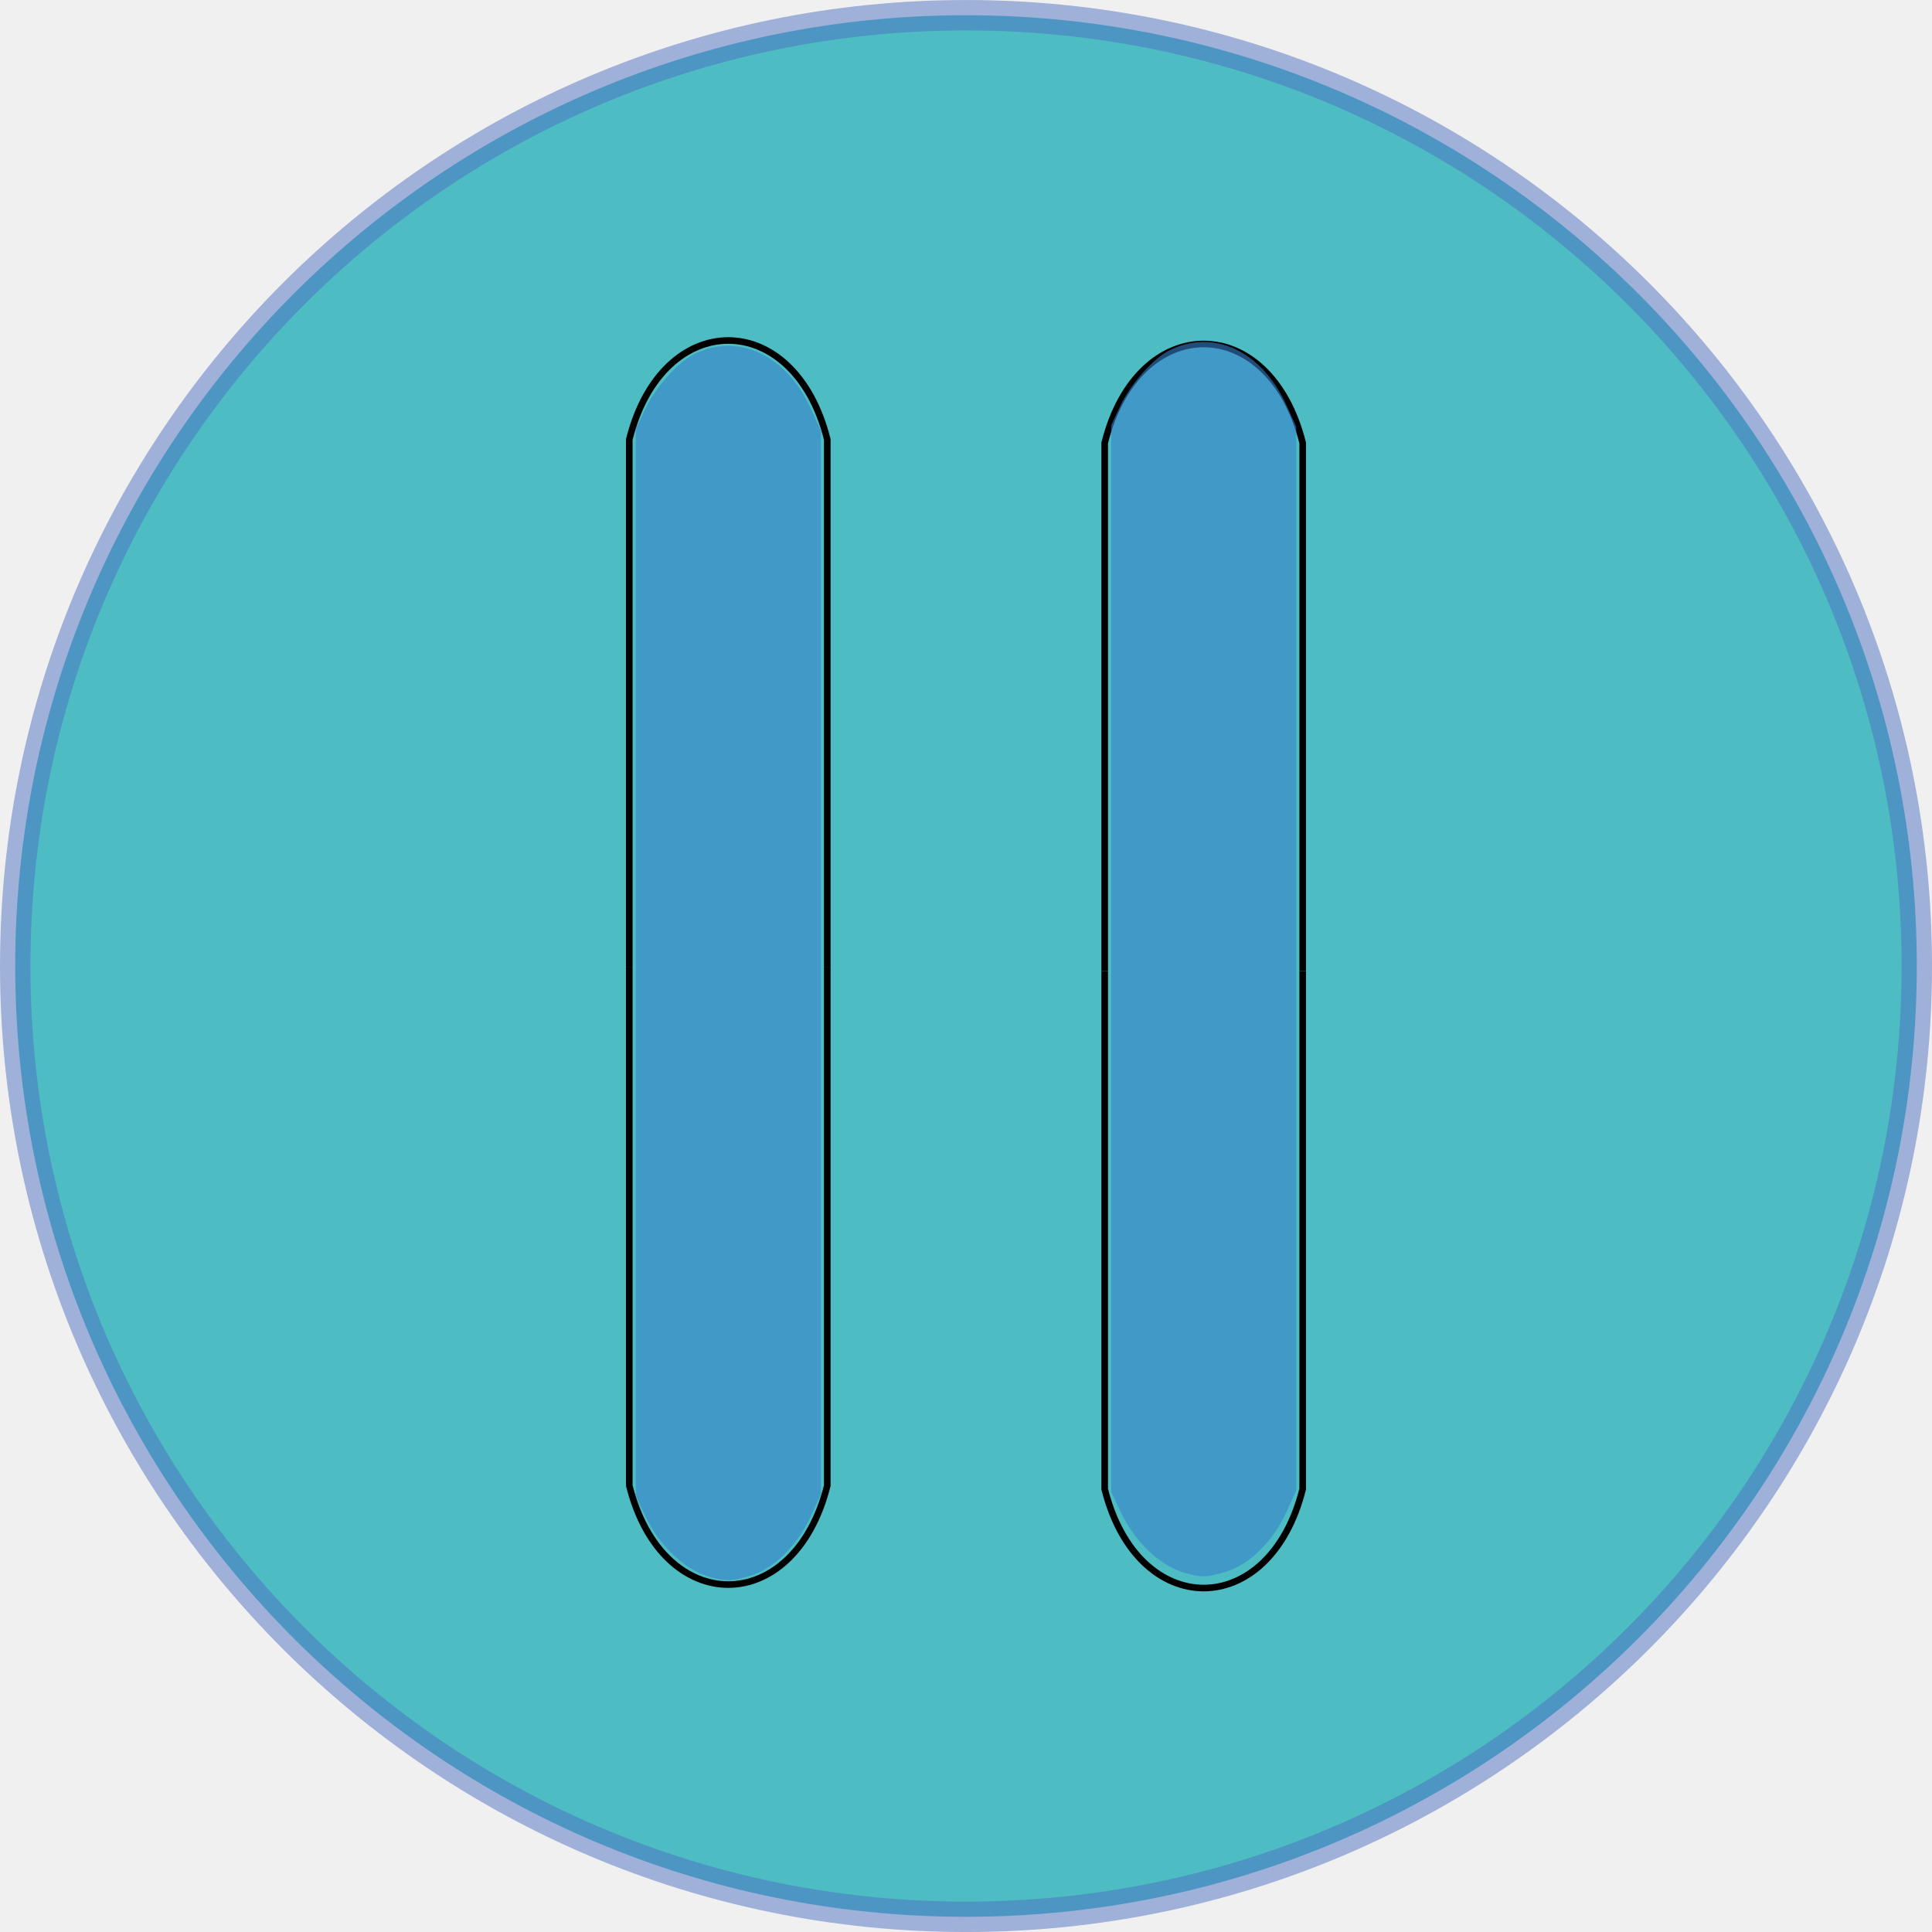
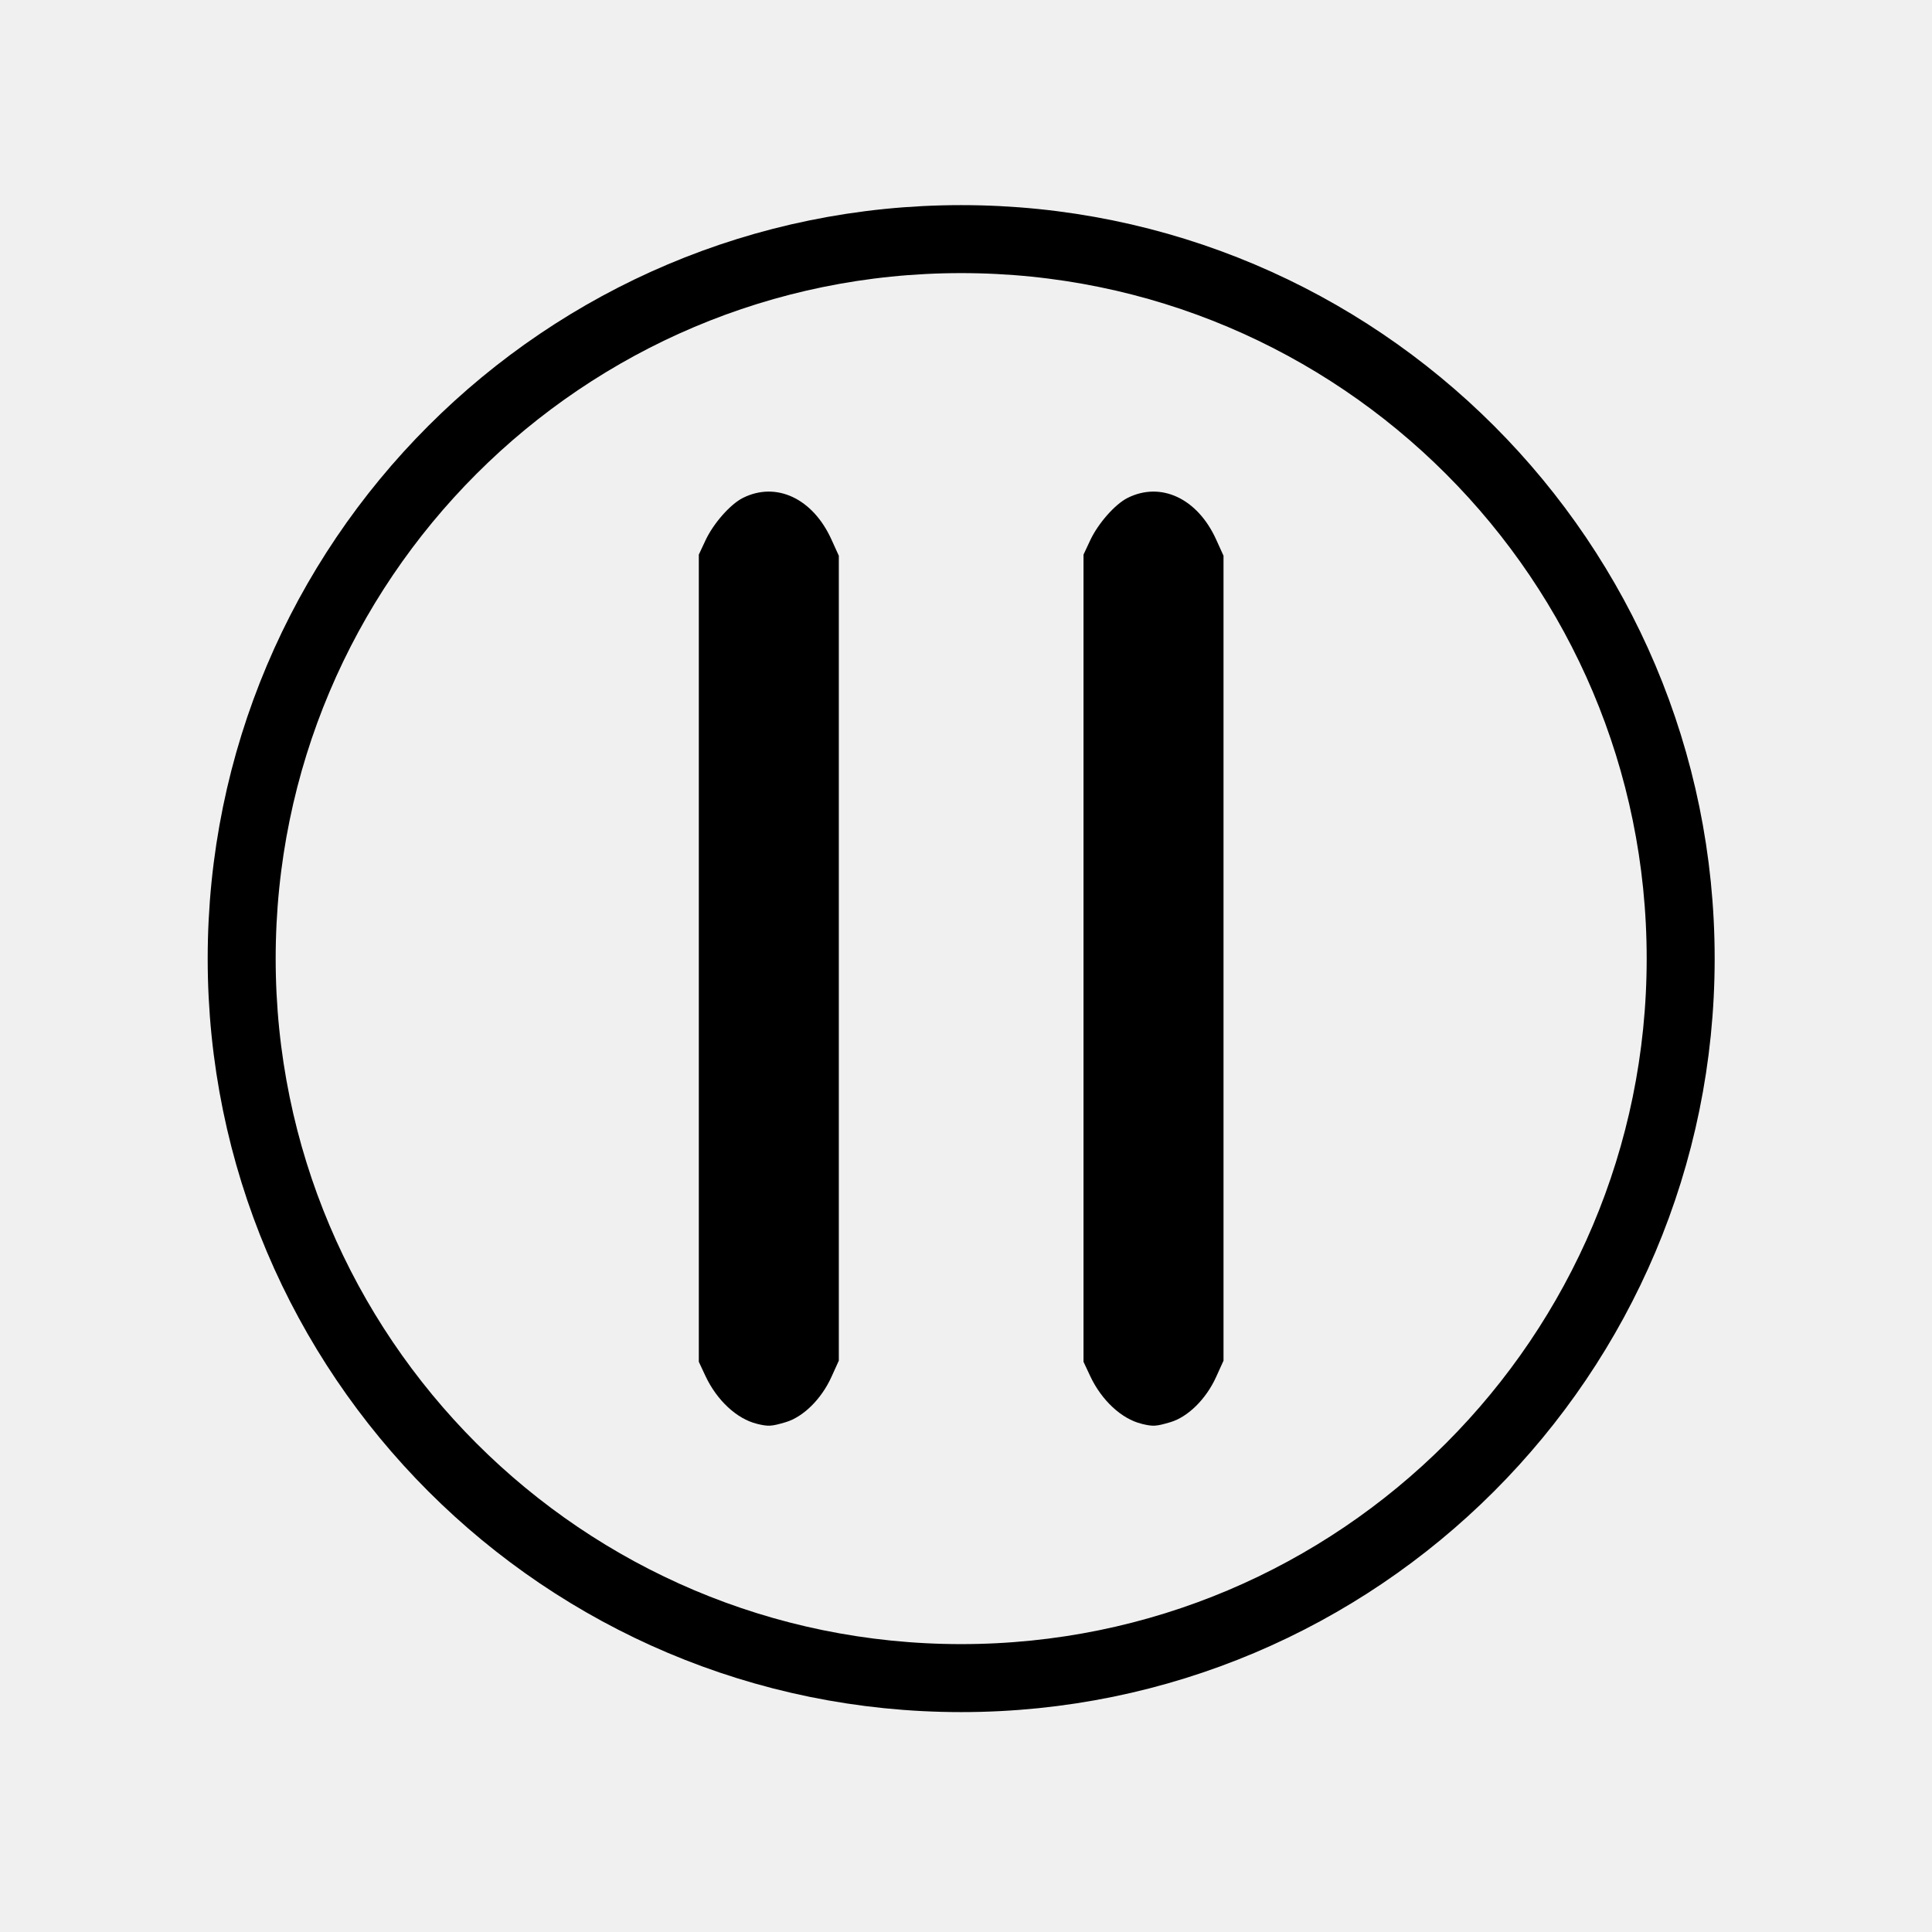
- <svg xmlns="http://www.w3.org/2000/svg" xmlns:ns1="http://www.openswatchbook.org/uri/2009/osb" width="32.258mm" height="32.258mm" viewBox="0 0 32.258 32.258" version="1.1" id="svg8">
+ <svg xmlns="http://www.w3.org/2000/svg" xmlns:ns1="http://www.openswatchbook.org/uri/2009/osb" width="33.25mm" height="33.25mm" viewBox="0 0 33.25 33.25" version="1.1" id="svg8">
  <defs id="defs2">
    <linearGradient id="linearGradient2314" ns1:paint="solid">
      <stop style="stop-color:#00bcc3;stop-opacity:1;" offset="0" id="stop2312" />
    </linearGradient>
  </defs>
-   <g id="layer1" transform="translate(-72.83684,-69.12169)">
+   <g id="layer1" transform="translate(-72.34084,-68.62569)">
    <g id="g2434">
-       <circle r="15.875" cy="85.251" cx="88.966" id="path819" style="opacity:1;fill:#4ebcc3;fill-opacity:1;fill-rule:nonzero;stroke:#4e6fc3;stroke-width:0.508;stroke-linecap:square;stroke-miterlimit:4;stroke-dasharray:none;stroke-opacity:0.495" />
-       <g transform="translate(-11.24622,-19.90125)" id="g2377">
-         <path style="fill:none;stroke:#000000;stroke-width:0.11px;stroke-linecap:butt;stroke-linejoin:miter;stroke-opacity:1" d="m 94.59,105.177 v -8.816 c 0.551,-2.204 2.755,-2.204 3.306,0 v 8.816" id="path825" />
-         <path id="path827" d="m 94.59,105.177 v 8.65 c 0.551,2.204 2.755,2.204 3.306,0 v -8.65" style="fill:none;stroke:#000000;stroke-width:0.11px;stroke-linecap:butt;stroke-linejoin:miter;stroke-opacity:1" />
-         <path style="opacity:1;fill:#4199c8;fill-opacity:1;fill-rule:nonzero;stroke:#999999;stroke-width:0.044;stroke-linecap:square;stroke-miterlimit:4;stroke-dasharray:none;stroke-opacity:0" d="m 95.979,115.365 c -0.44,-0.107 -0.882,-0.518 -1.132,-1.051 l -0.148,-0.316 v -8.905 -8.905 l 0.148,-0.316 c 0.175,-0.373 0.547,-0.795 0.823,-0.934 0.735,-0.369 1.544,0.009 1.955,0.916 l 0.163,0.359 v 8.88 8.88 l -0.163,0.359 c -0.221,0.488 -0.62,0.882 -1.009,0.998 -0.318,0.094 -0.381,0.098 -0.637,0.036 z" id="path829" />
-       </g>
-       <g id="g842" transform="matrix(0.4164871,0,0,0.4164871,84.66952,49.7931)">
-         <path id="path836" d="M 15.875,85.333 V 64.167 c 1.323,-5.292 6.615,-5.292 7.938,0 v 21.167" style="fill:none;stroke:#000000;stroke-width:0.265px;stroke-linecap:butt;stroke-linejoin:miter;stroke-opacity:1" />
-         <path style="fill:none;stroke:#000000;stroke-width:0.265px;stroke-linecap:butt;stroke-linejoin:miter;stroke-opacity:1" d="m 15.875,85.333 v 20.77 c 1.323,5.292 6.615,5.292 7.938,0 V 85.333" id="path838" />
-         <path id="path840" d="m 19.211,109.5 c -1.056,-0.257 -2.118,-1.243 -2.718,-2.524 l -0.356,-0.758 V 84.836 63.455 l 0.356,-0.758 c 0.42,-0.895 1.313,-1.908 1.977,-2.242 1.766,-0.887 3.707,0.023 4.693,2.199 l 0.391,0.862 v 21.321 21.321 l -0.391,0.862 c -0.531,1.172 -1.489,2.119 -2.423,2.396 -0.763,0.227 -0.914,0.235 -1.529,0.086 z" style="opacity:1;fill:#3981cc;fill-opacity:0.59;fill-rule:nonzero;stroke:#999999;stroke-width:0.105;stroke-linecap:square;stroke-miterlimit:4;stroke-dasharray:none;stroke-opacity:0" />
+       <g id="g927" transform="translate(17.8608,-3.090612)">
+         <g id="g983" transform="matrix(0.7800092,0,0,0.7800092,1.627766,21.71756)">
+           <circle r="15.875" cy="85.251" cx="88.966" id="path819" style="opacity:1;fill:#ffffff;fill-opacity:0;fill-rule:nonzero;stroke:#000000;stroke-width:1.5;stroke-linecap:square;stroke-miterlimit:4;stroke-dasharray:none;stroke-opacity:1" />
+           <g transform="translate(-0.2757954,0.2400516)" id="g977">
+             <path id="path829" d="m 84.733,95.274 c -0.44,-0.107 -0.882,-0.518 -1.132,-1.051 l -0.148,-0.316 v -8.905 -8.905 l 0.148,-0.316 c 0.175,-0.373 0.547,-0.795 0.823,-0.934 0.735,-0.369 1.544,0.009 1.955,0.916 l 0.163,0.359 v 8.88 8.88 l -0.163,0.359 c -0.221,0.488 -0.62,0.882 -1.009,0.998 -0.318,0.094 -0.381,0.098 -0.637,0.036 z" style="opacity:1;fill:#000000;fill-opacity:1;fill-rule:nonzero;stroke:#999999;stroke-width:0.044;stroke-linecap:square;stroke-miterlimit:4;stroke-dasharray:none;stroke-opacity:0" />
+             <path id="path840" d="m 93.221,95.274 c -0.44,-0.107 -0.882,-0.518 -1.132,-1.051 l -0.148,-0.316 v -8.905 -8.905 l 0.148,-0.316 c 0.175,-0.373 0.547,-0.795 0.823,-0.934 0.735,-0.369 1.544,0.009 1.955,0.916 l 0.163,0.359 v 8.88 8.88 l -0.163,0.359 c -0.221,0.488 -0.62,0.882 -1.009,0.998 -0.318,0.094 -0.381,0.098 -0.637,0.036 z" style="opacity:1;fill:#000000;fill-opacity:1;fill-rule:nonzero;stroke:#999999;stroke-width:0.044;stroke-linecap:square;stroke-miterlimit:4;stroke-dasharray:none;stroke-opacity:0" />
+           </g>
+         </g>
      </g>
    </g>
  </g>
</svg>
